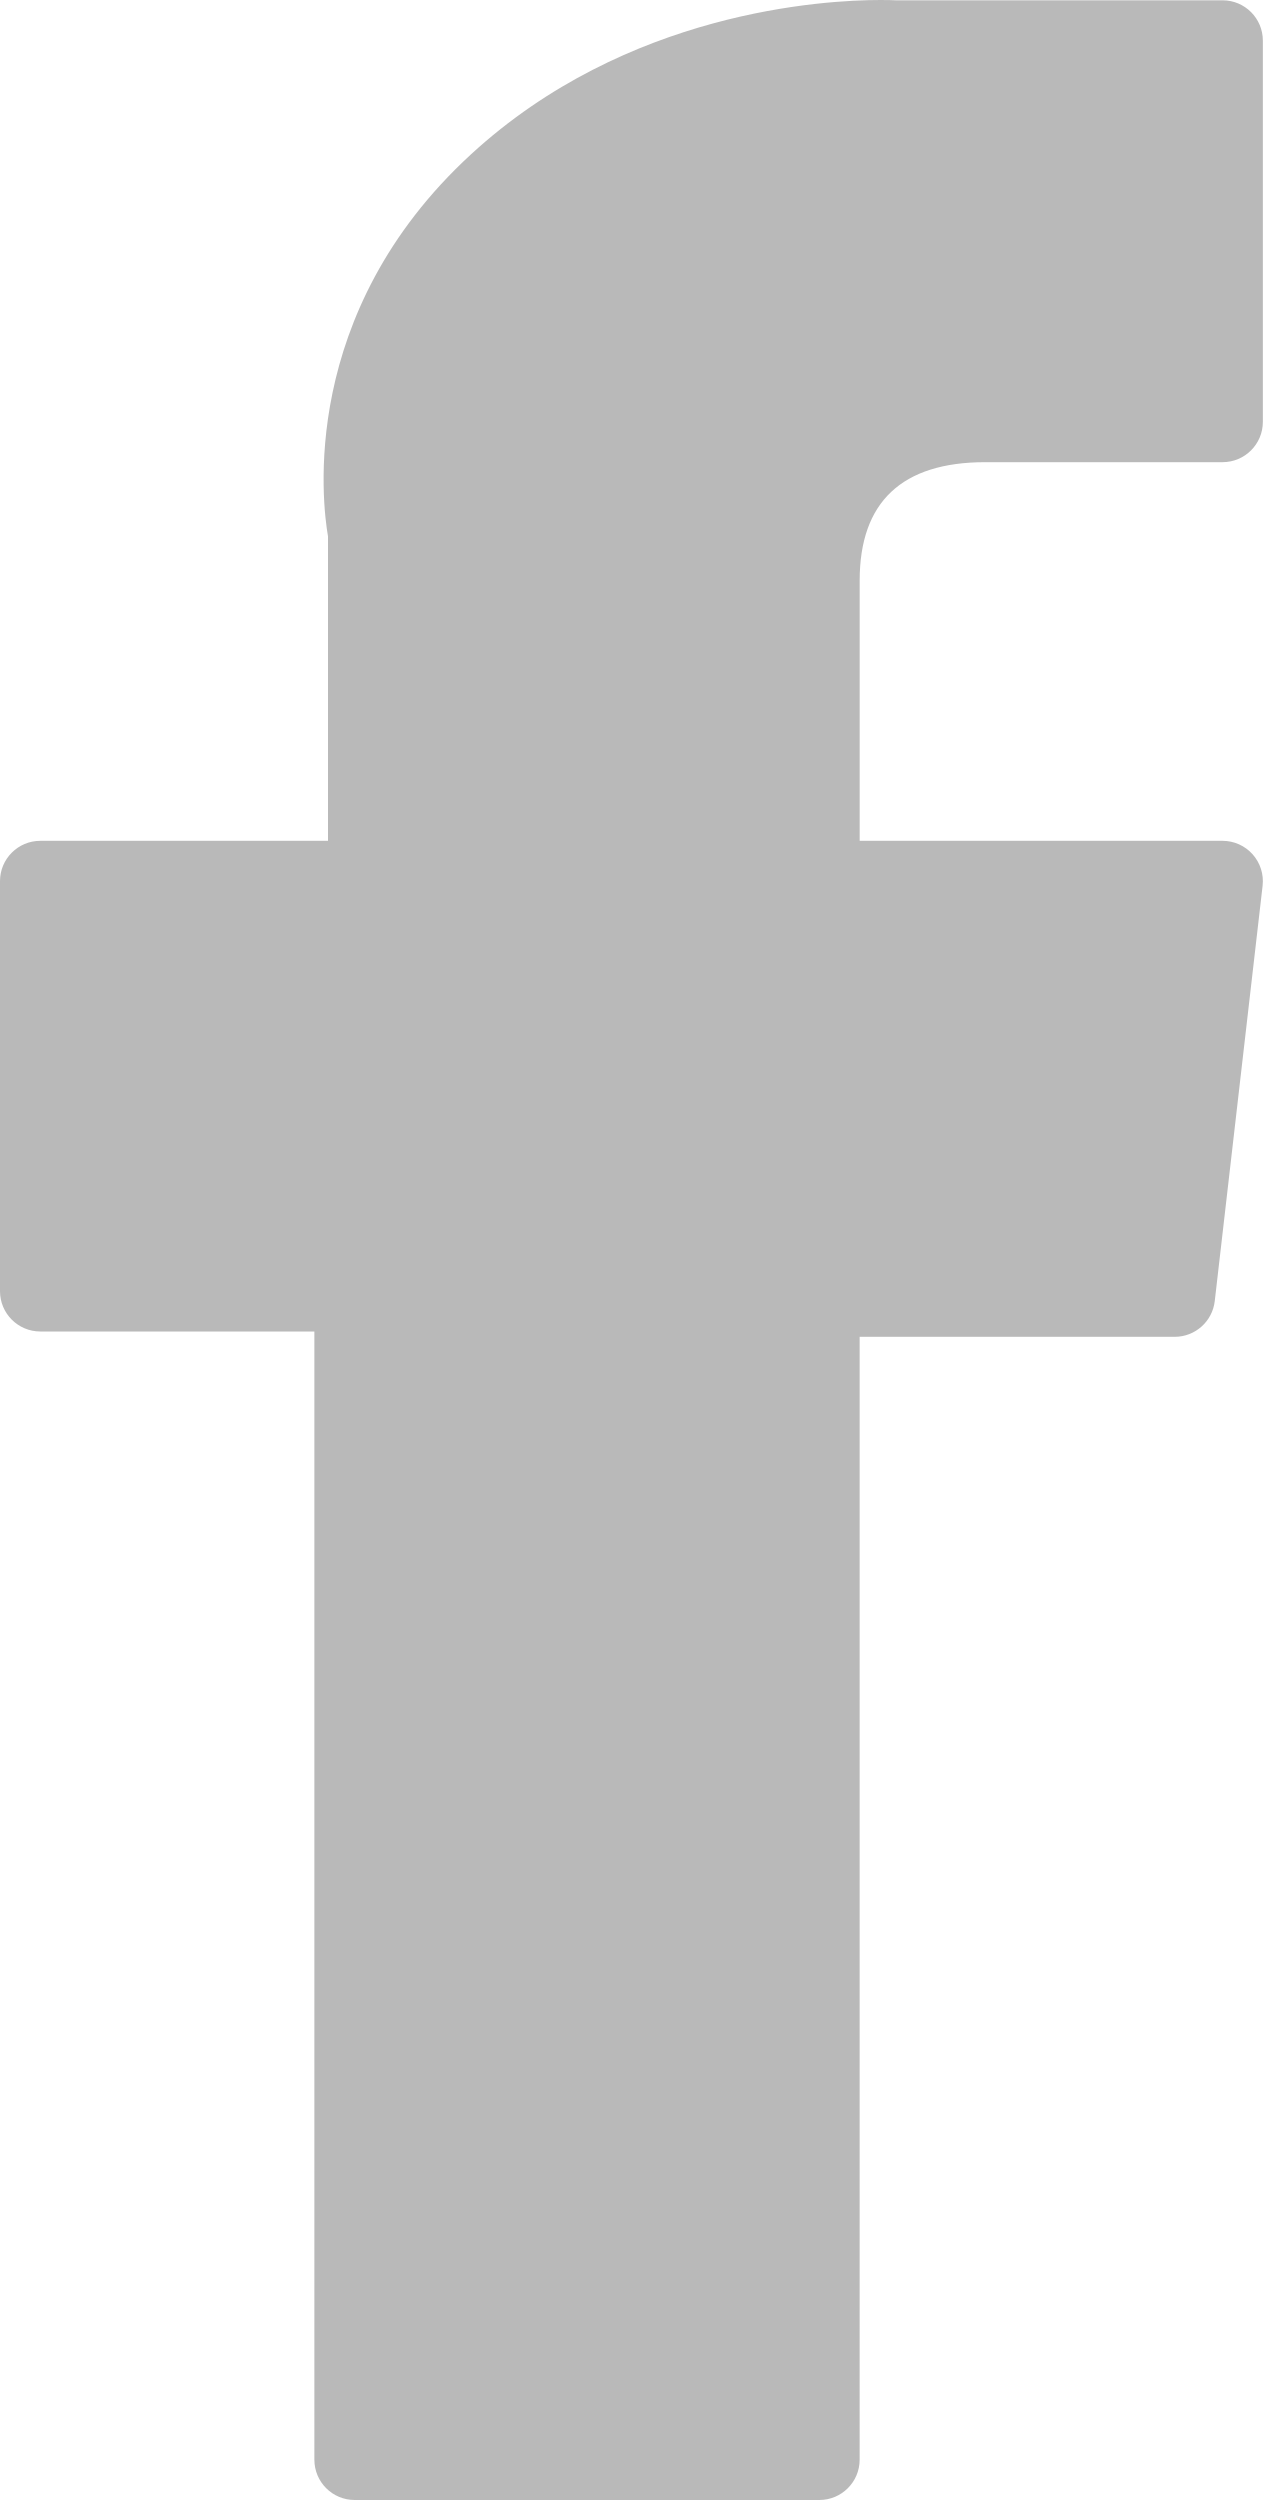
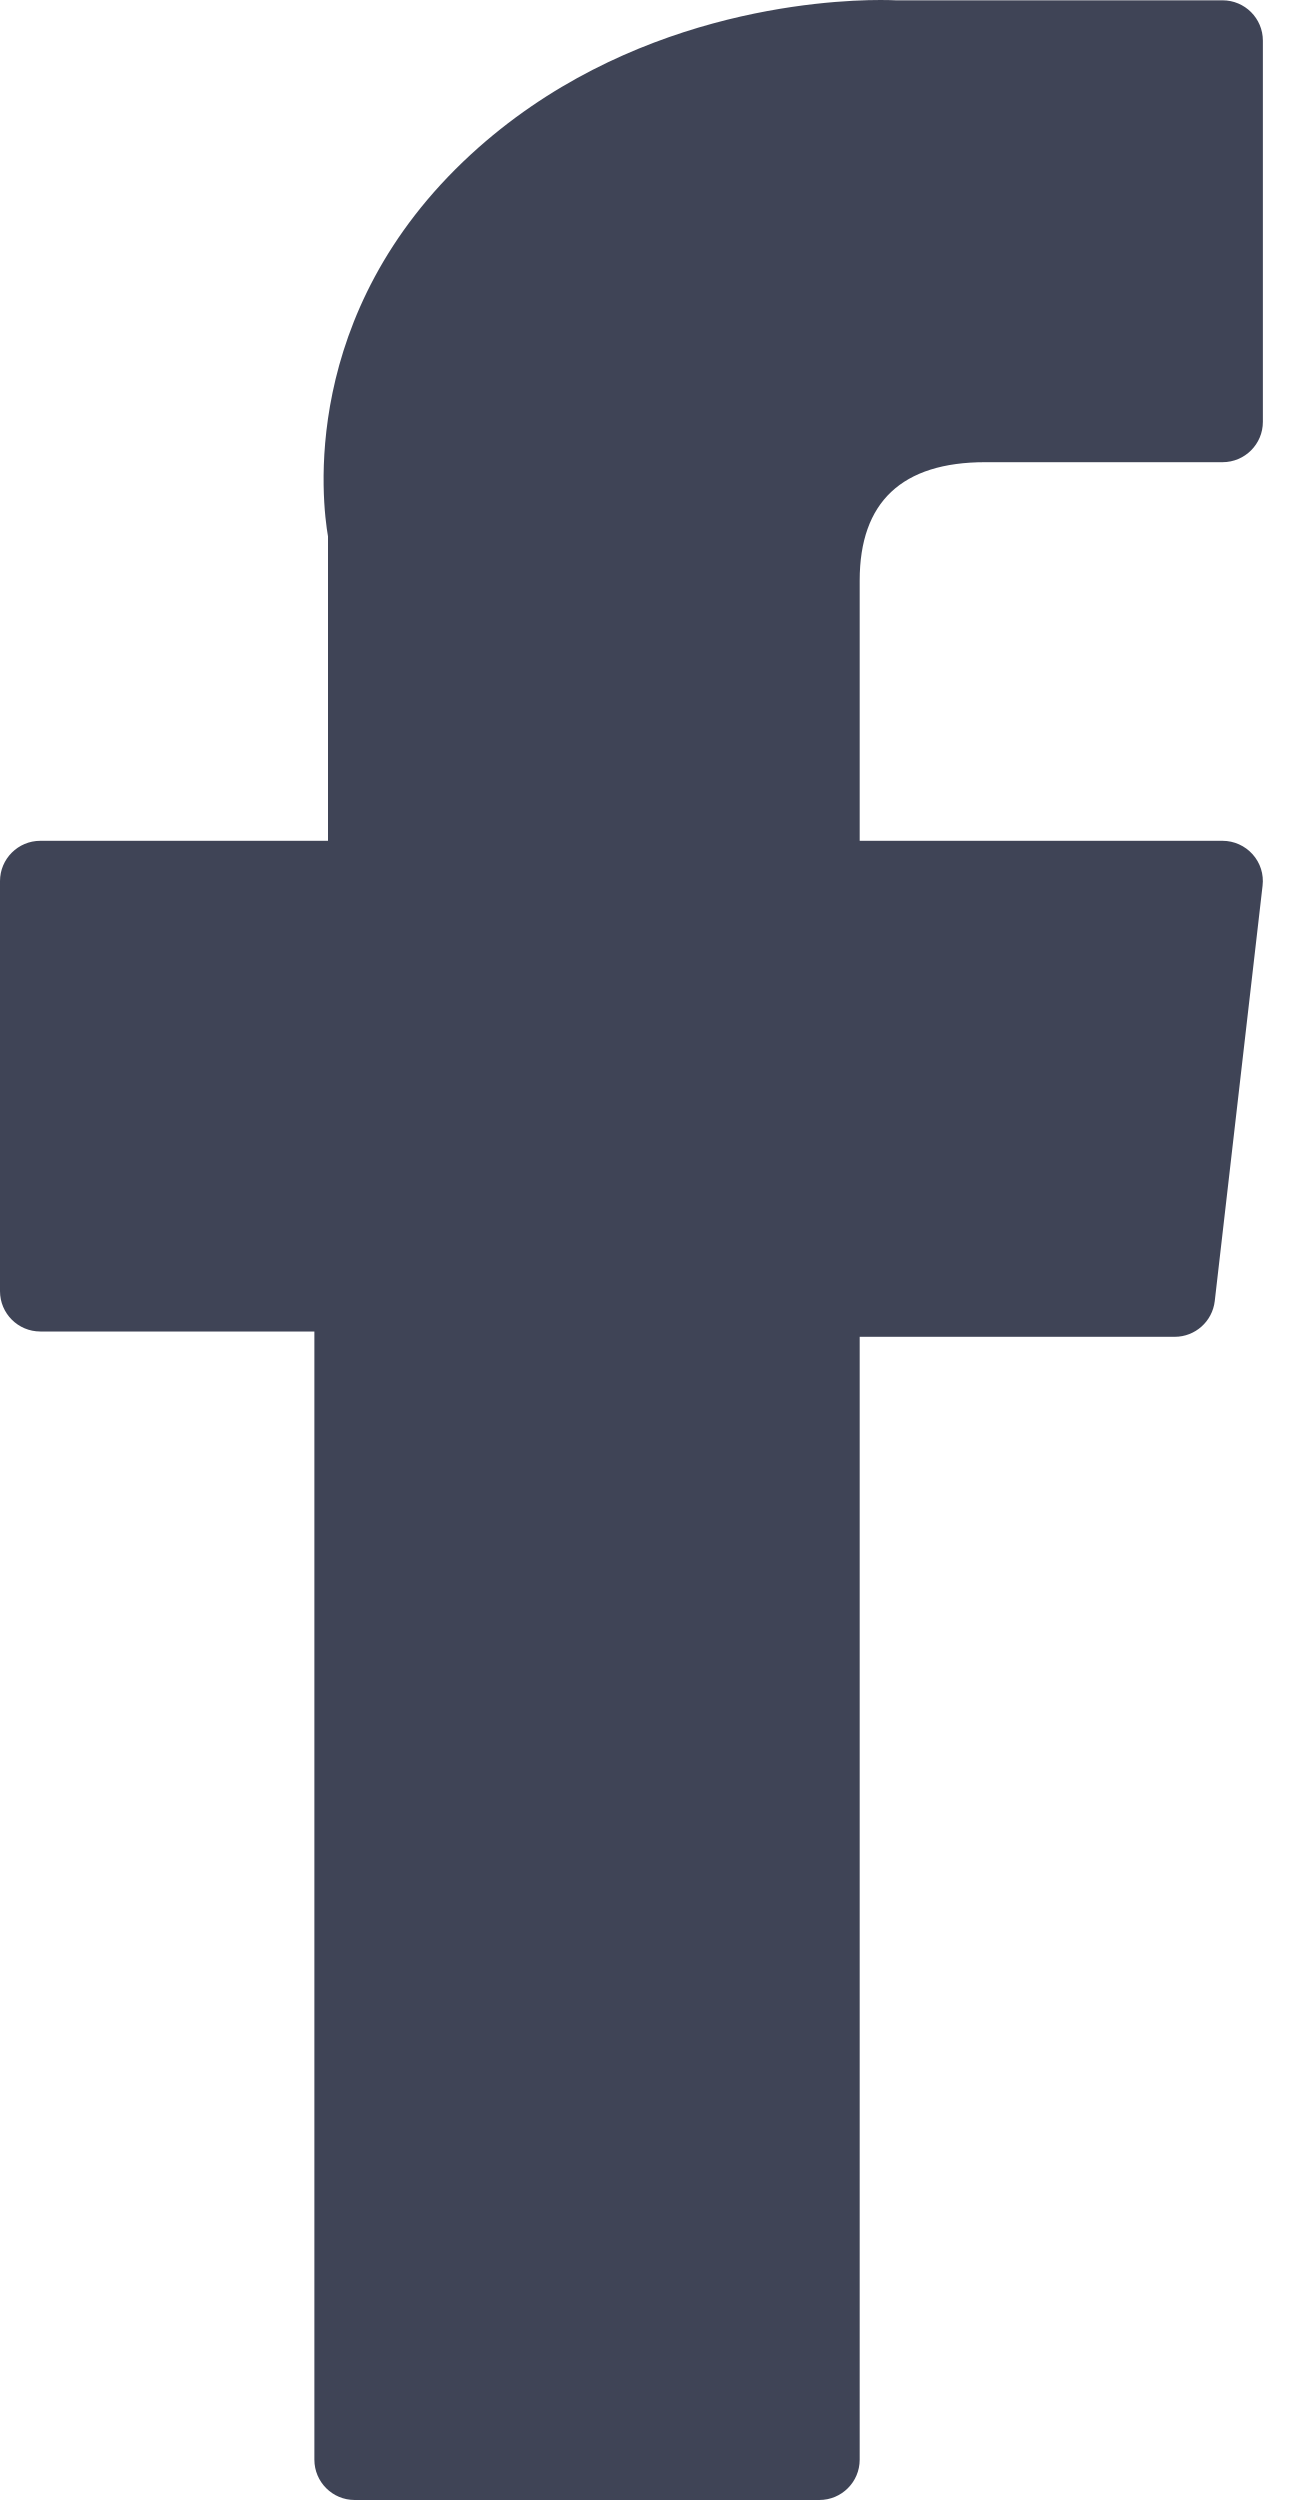
- <svg xmlns="http://www.w3.org/2000/svg" width="51" height="100" viewBox="0 0 51 100" fill="none">
-   <path d="M1.613 53.26H12.575V98.387C12.575 99.278 13.296 100 14.187 100H32.773C33.664 100 34.386 99.278 34.386 98.387V53.473H46.987C47.807 53.473 48.496 52.858 48.59 52.044L50.504 35.43C50.556 34.973 50.411 34.516 50.105 34.173C49.799 33.829 49.361 33.633 48.902 33.633H34.387V23.219C34.387 20.079 36.077 18.487 39.411 18.487C39.886 18.487 48.902 18.487 48.902 18.487C49.793 18.487 50.514 17.765 50.514 16.875V1.625C50.514 0.734 49.793 0.012 48.902 0.012H35.823C35.73 0.007 35.526 0 35.224 0C32.954 0 25.066 0.445 18.835 6.178C11.931 12.53 12.891 20.136 13.12 21.454V33.633H1.613C0.722 33.633 0 34.355 0 35.245V51.647C0 52.538 0.722 53.26 1.613 53.26Z" fill="#B9B9B9" />
+ <svg xmlns="http://www.w3.org/2000/svg" width="21" height="40" viewBox="0 0 21 40" fill="none">
+   <path d="M0.645 21.304H5.03V39.355C5.03 39.711 5.319 40 5.675 40H13.109C13.466 40 13.755 39.711 13.755 39.355V21.389H18.795C19.123 21.389 19.398 21.143 19.436 20.817L20.201 14.172C20.223 13.989 20.165 13.806 20.042 13.669C19.92 13.532 19.744 13.453 19.561 13.453H13.755V9.287C13.755 8.032 14.431 7.395 15.764 7.395C15.955 7.395 19.561 7.395 19.561 7.395C19.917 7.395 20.206 7.106 20.206 6.75V0.65C20.206 0.294 19.917 0.005 19.561 0.005H14.329C14.292 0.003 14.21 0 14.089 0C13.182 0 10.027 0.178 7.534 2.471C4.773 5.012 5.156 8.054 5.248 8.582V13.453H0.645C0.289 13.453 0 13.742 0 14.098V20.659C0 21.015 0.289 21.304 0.645 21.304Z" fill="#3F4456" />
</svg>
